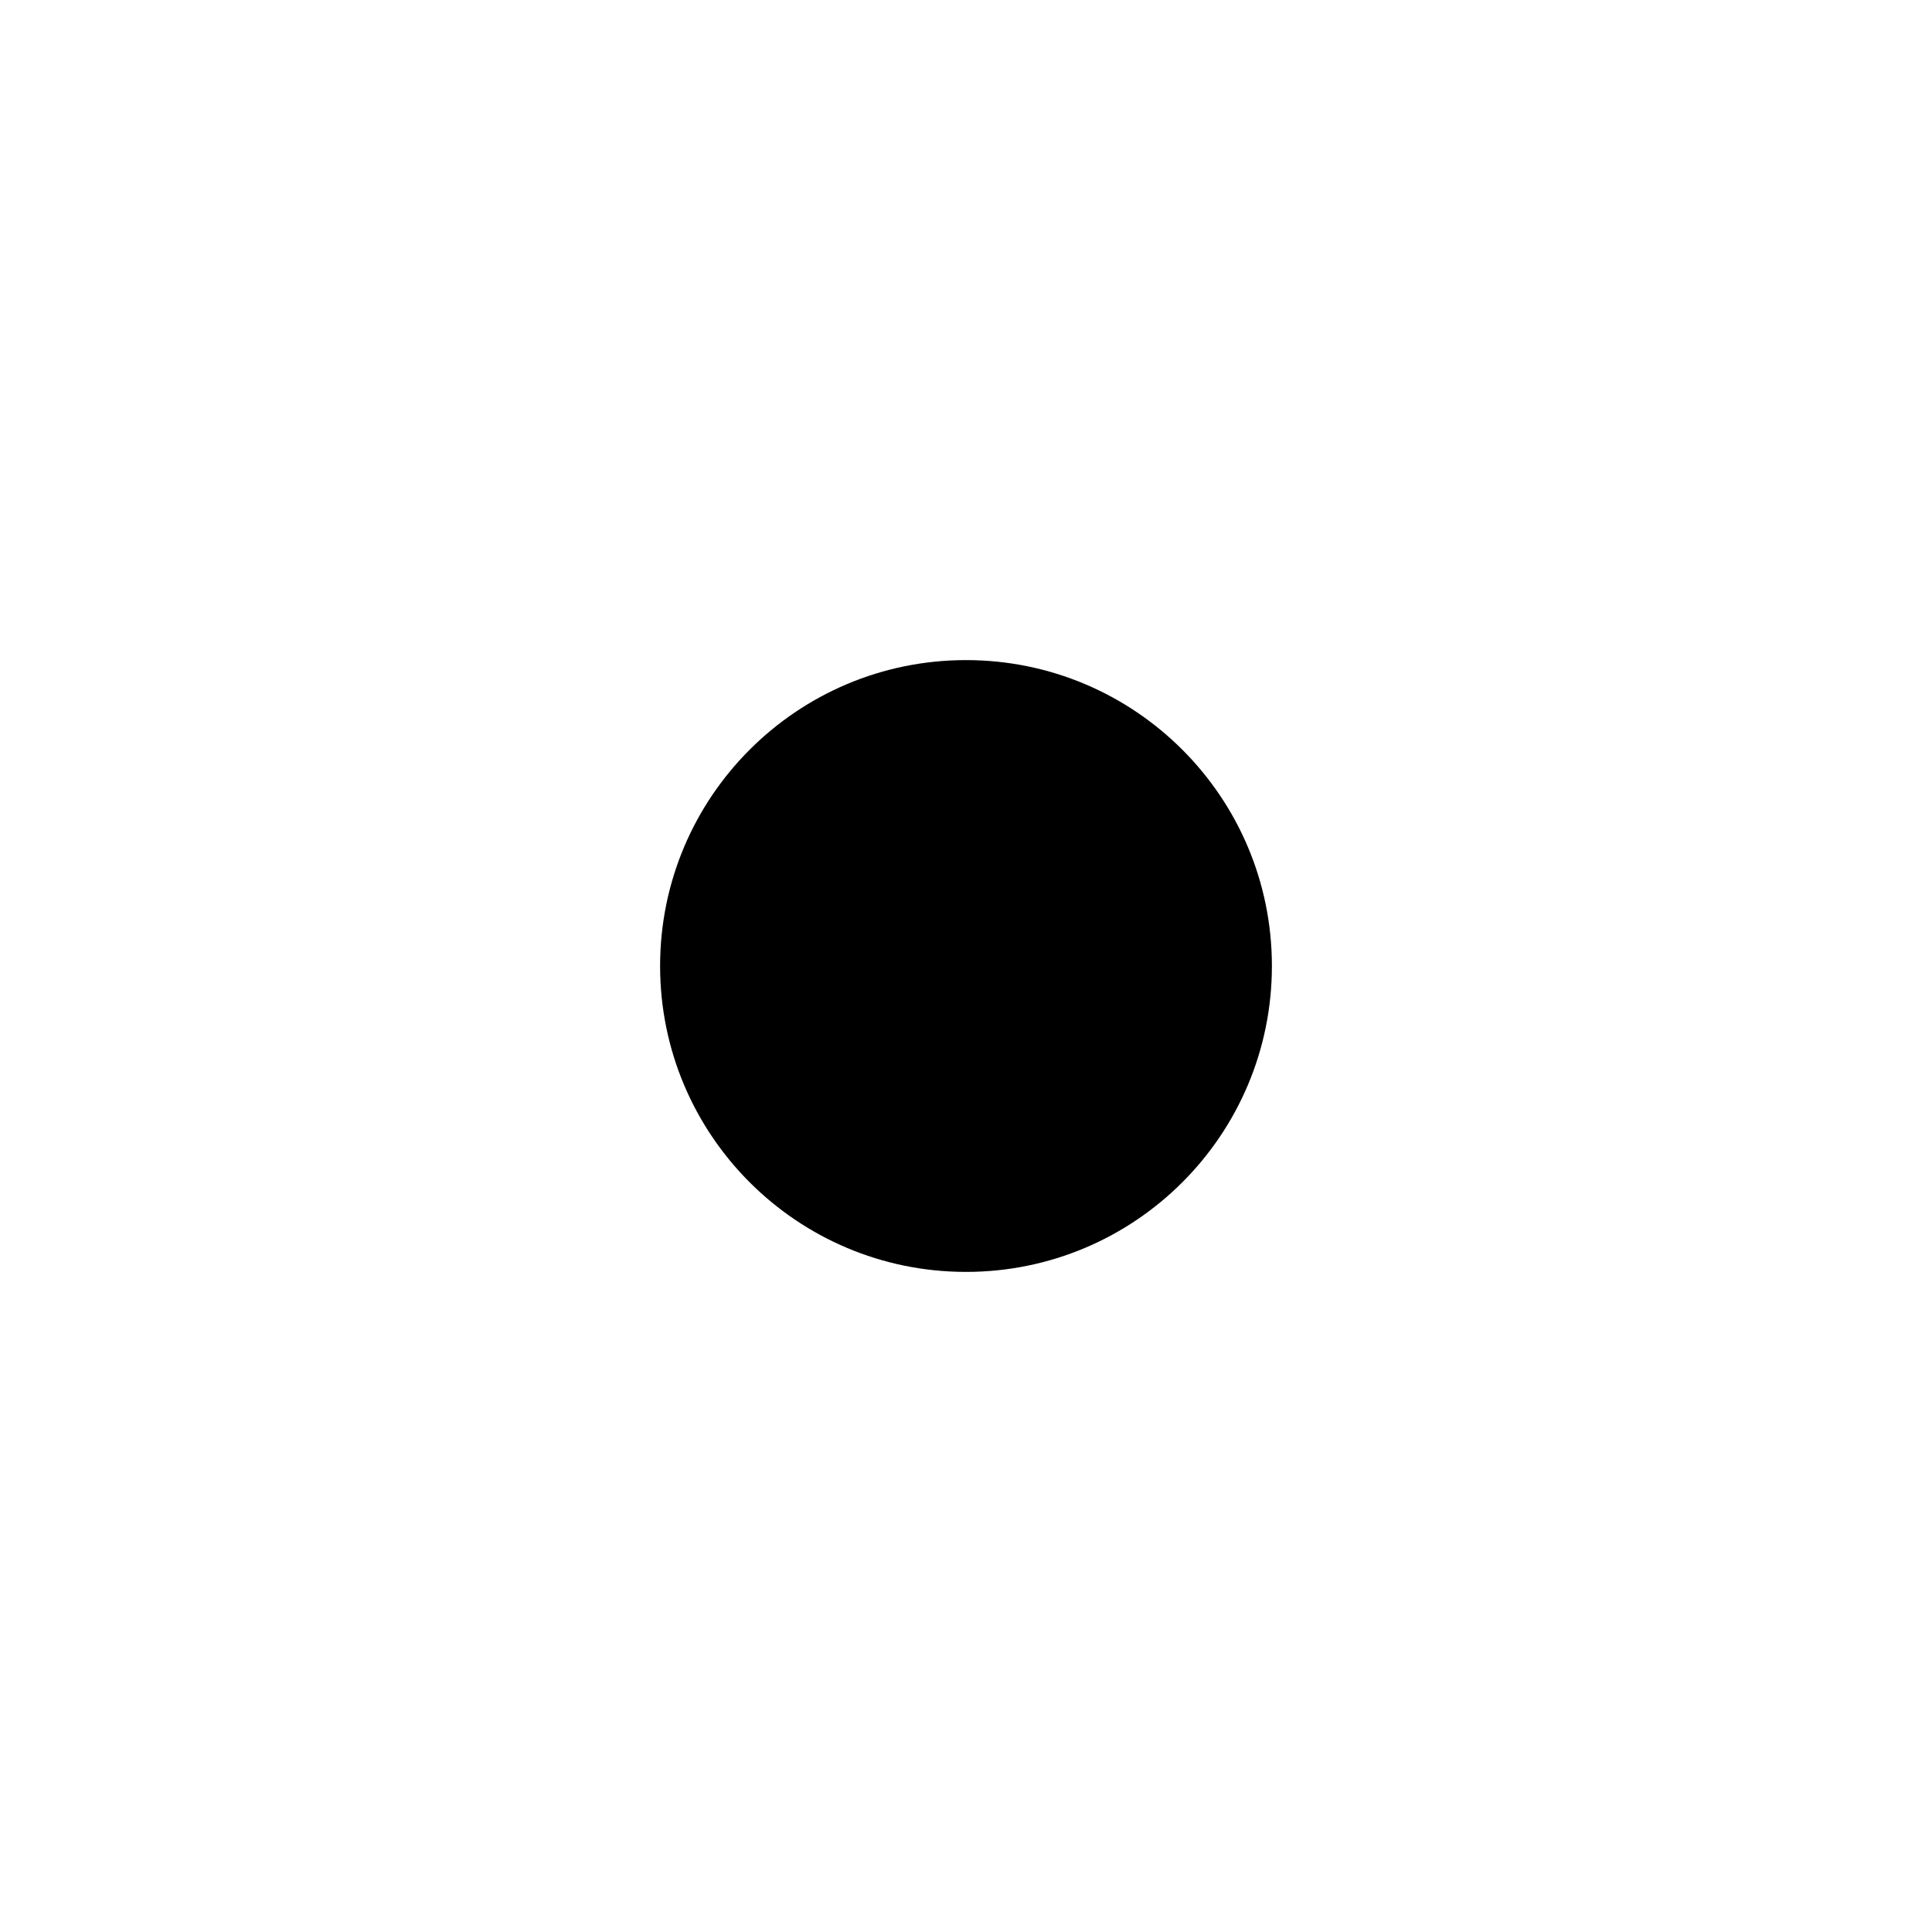
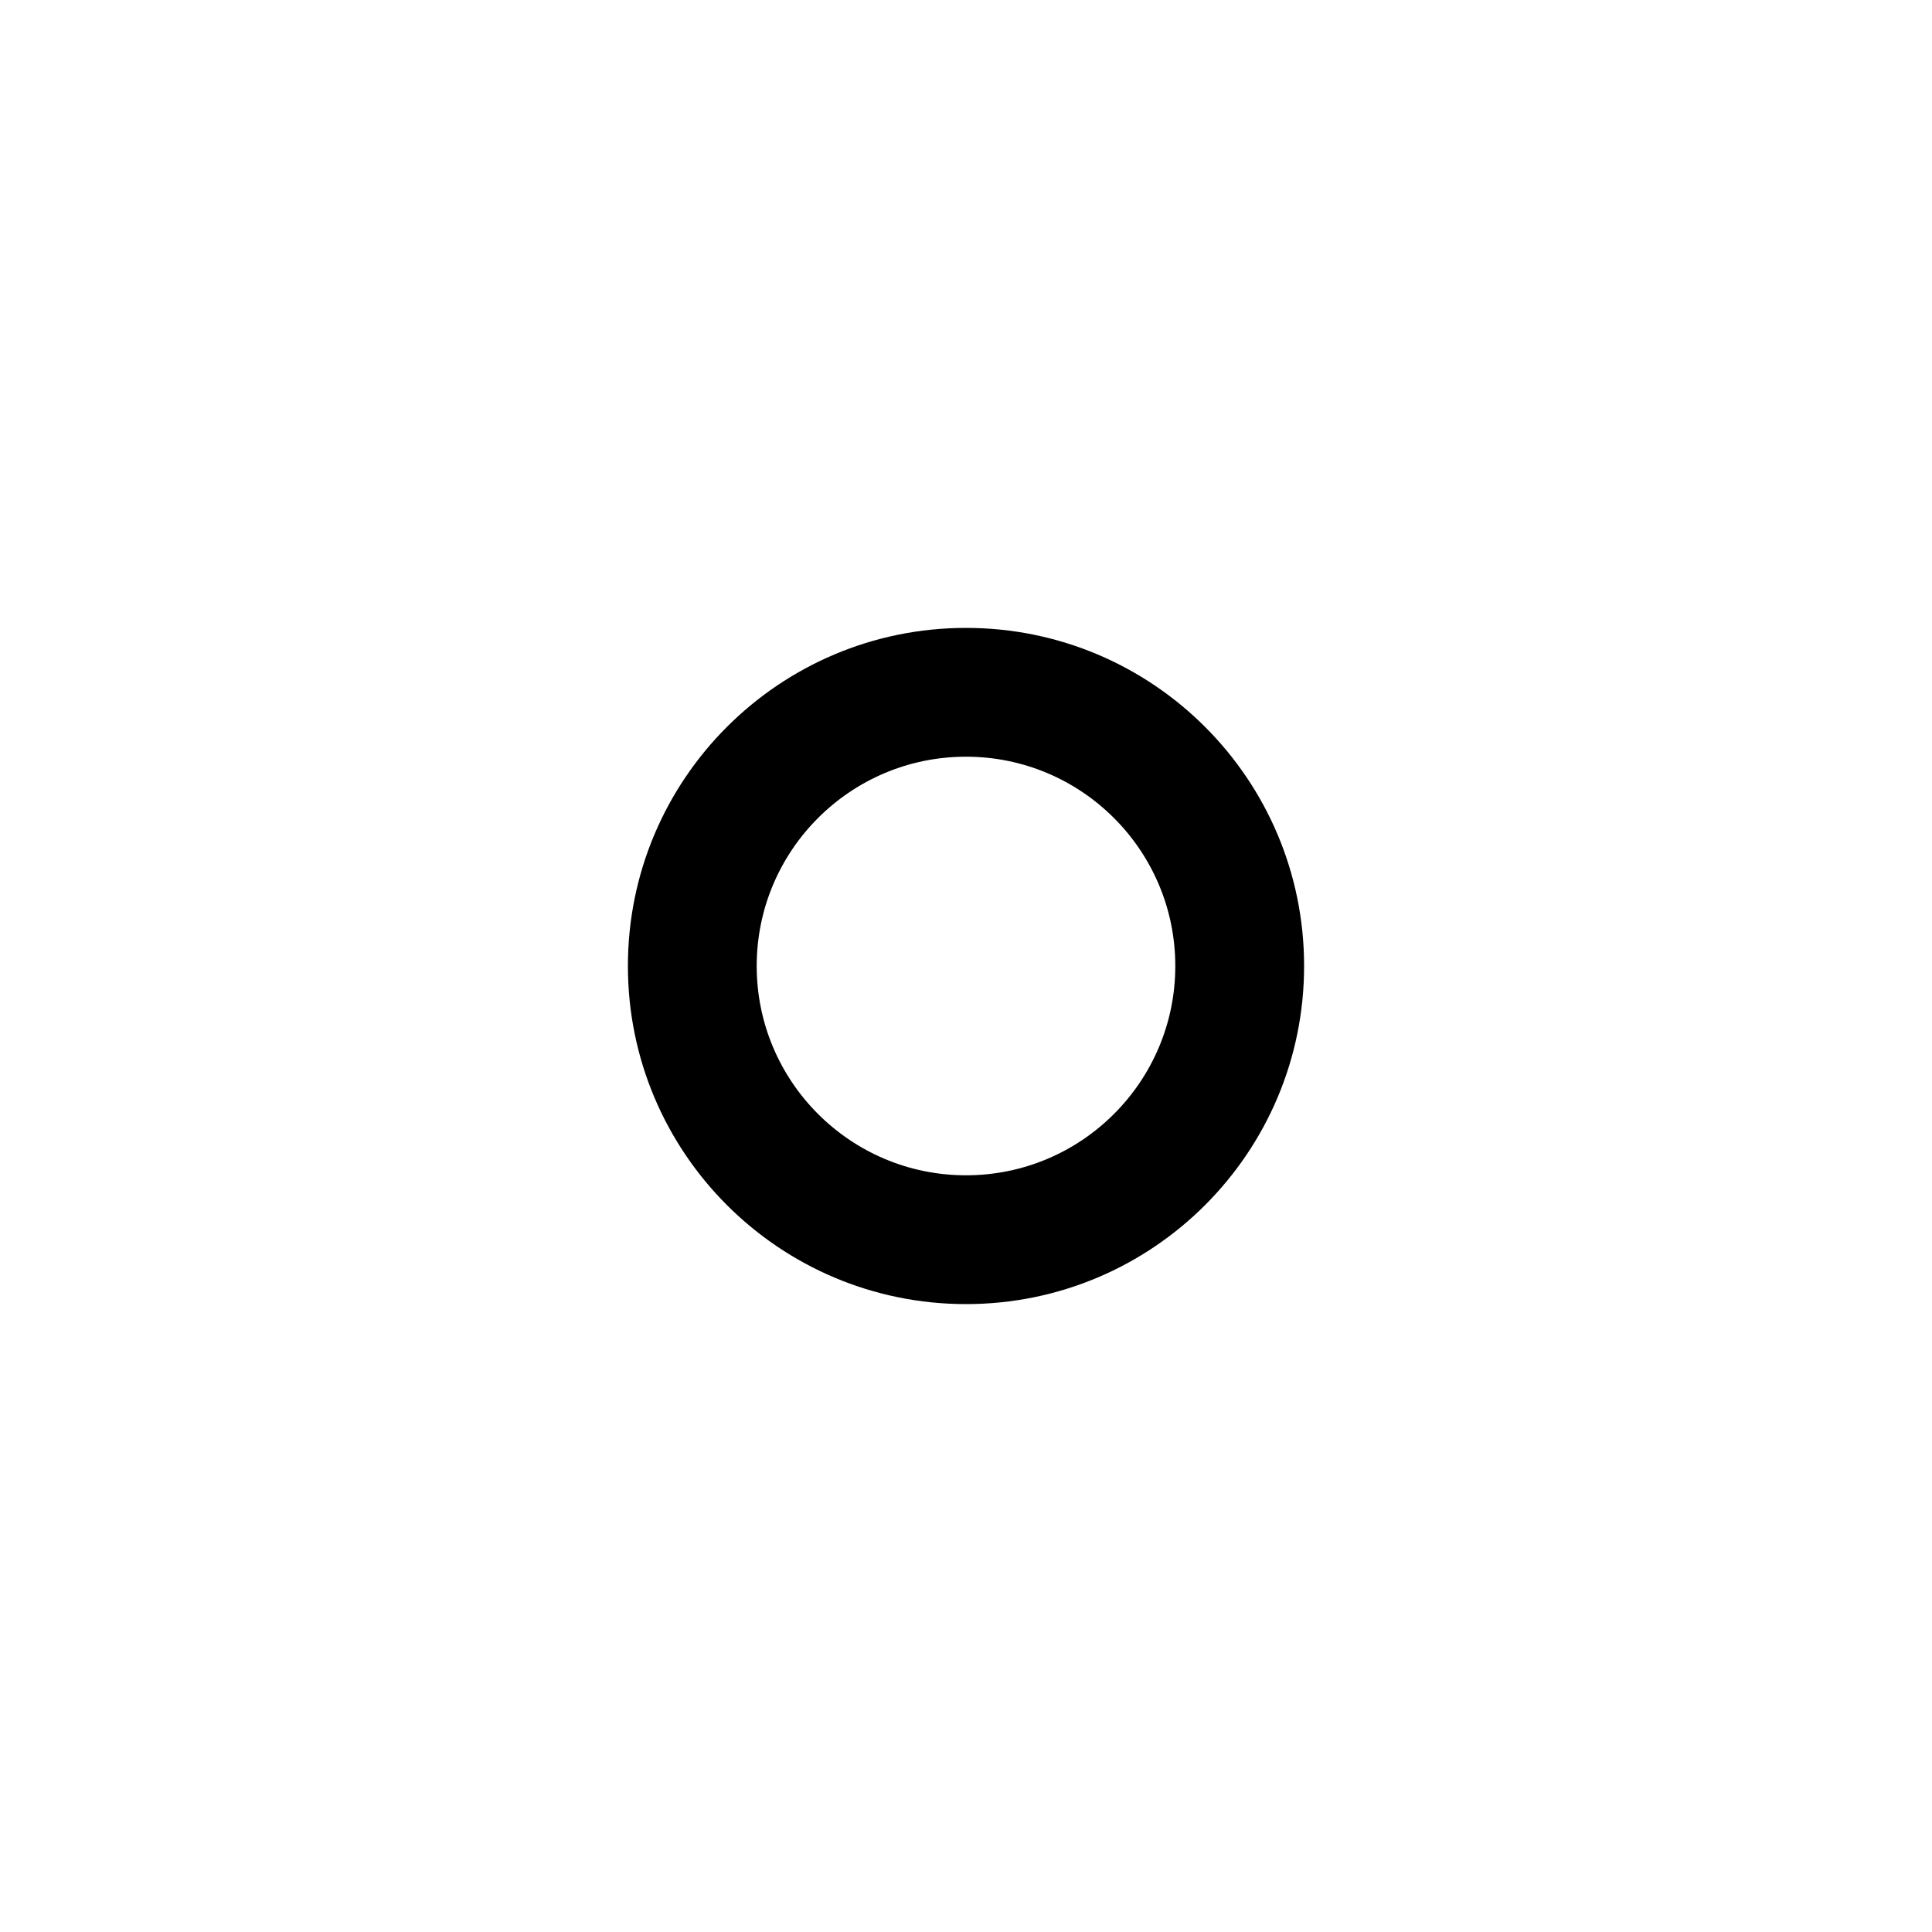
<svg xmlns="http://www.w3.org/2000/svg" width="15" height="15" viewBox="0 0 15 15" fill="none">
-   <path d="M9.875 7.5C9.875 8.812 8.812 9.875 7.5 9.875C6.188 9.875 5.125 8.812 5.125 7.5C5.125 6.188 6.188 5.125 7.5 5.125C8.812 5.125 9.875 6.188 9.875 7.5Z" fill="currentColor" />
+   <path fill-rule="evenodd" clip-rule="evenodd" d="M7.5 9.125C8.397 9.125 9.125 8.397 9.125 7.5C9.125 6.603 8.397 5.875 7.5 5.875C6.603 5.875 5.875 6.603 5.875 7.5C5.875 8.397 6.603 9.125 7.5 9.125ZM7.5 10.125C8.95 10.125 10.125 8.95 10.125 7.5C10.125 6.05 8.95 4.875 7.5 4.875C6.05 4.875 4.875 6.05 4.875 7.5C4.875 8.95 6.05 10.125 7.5 10.125Z" fill="currentColor" />
</svg>
